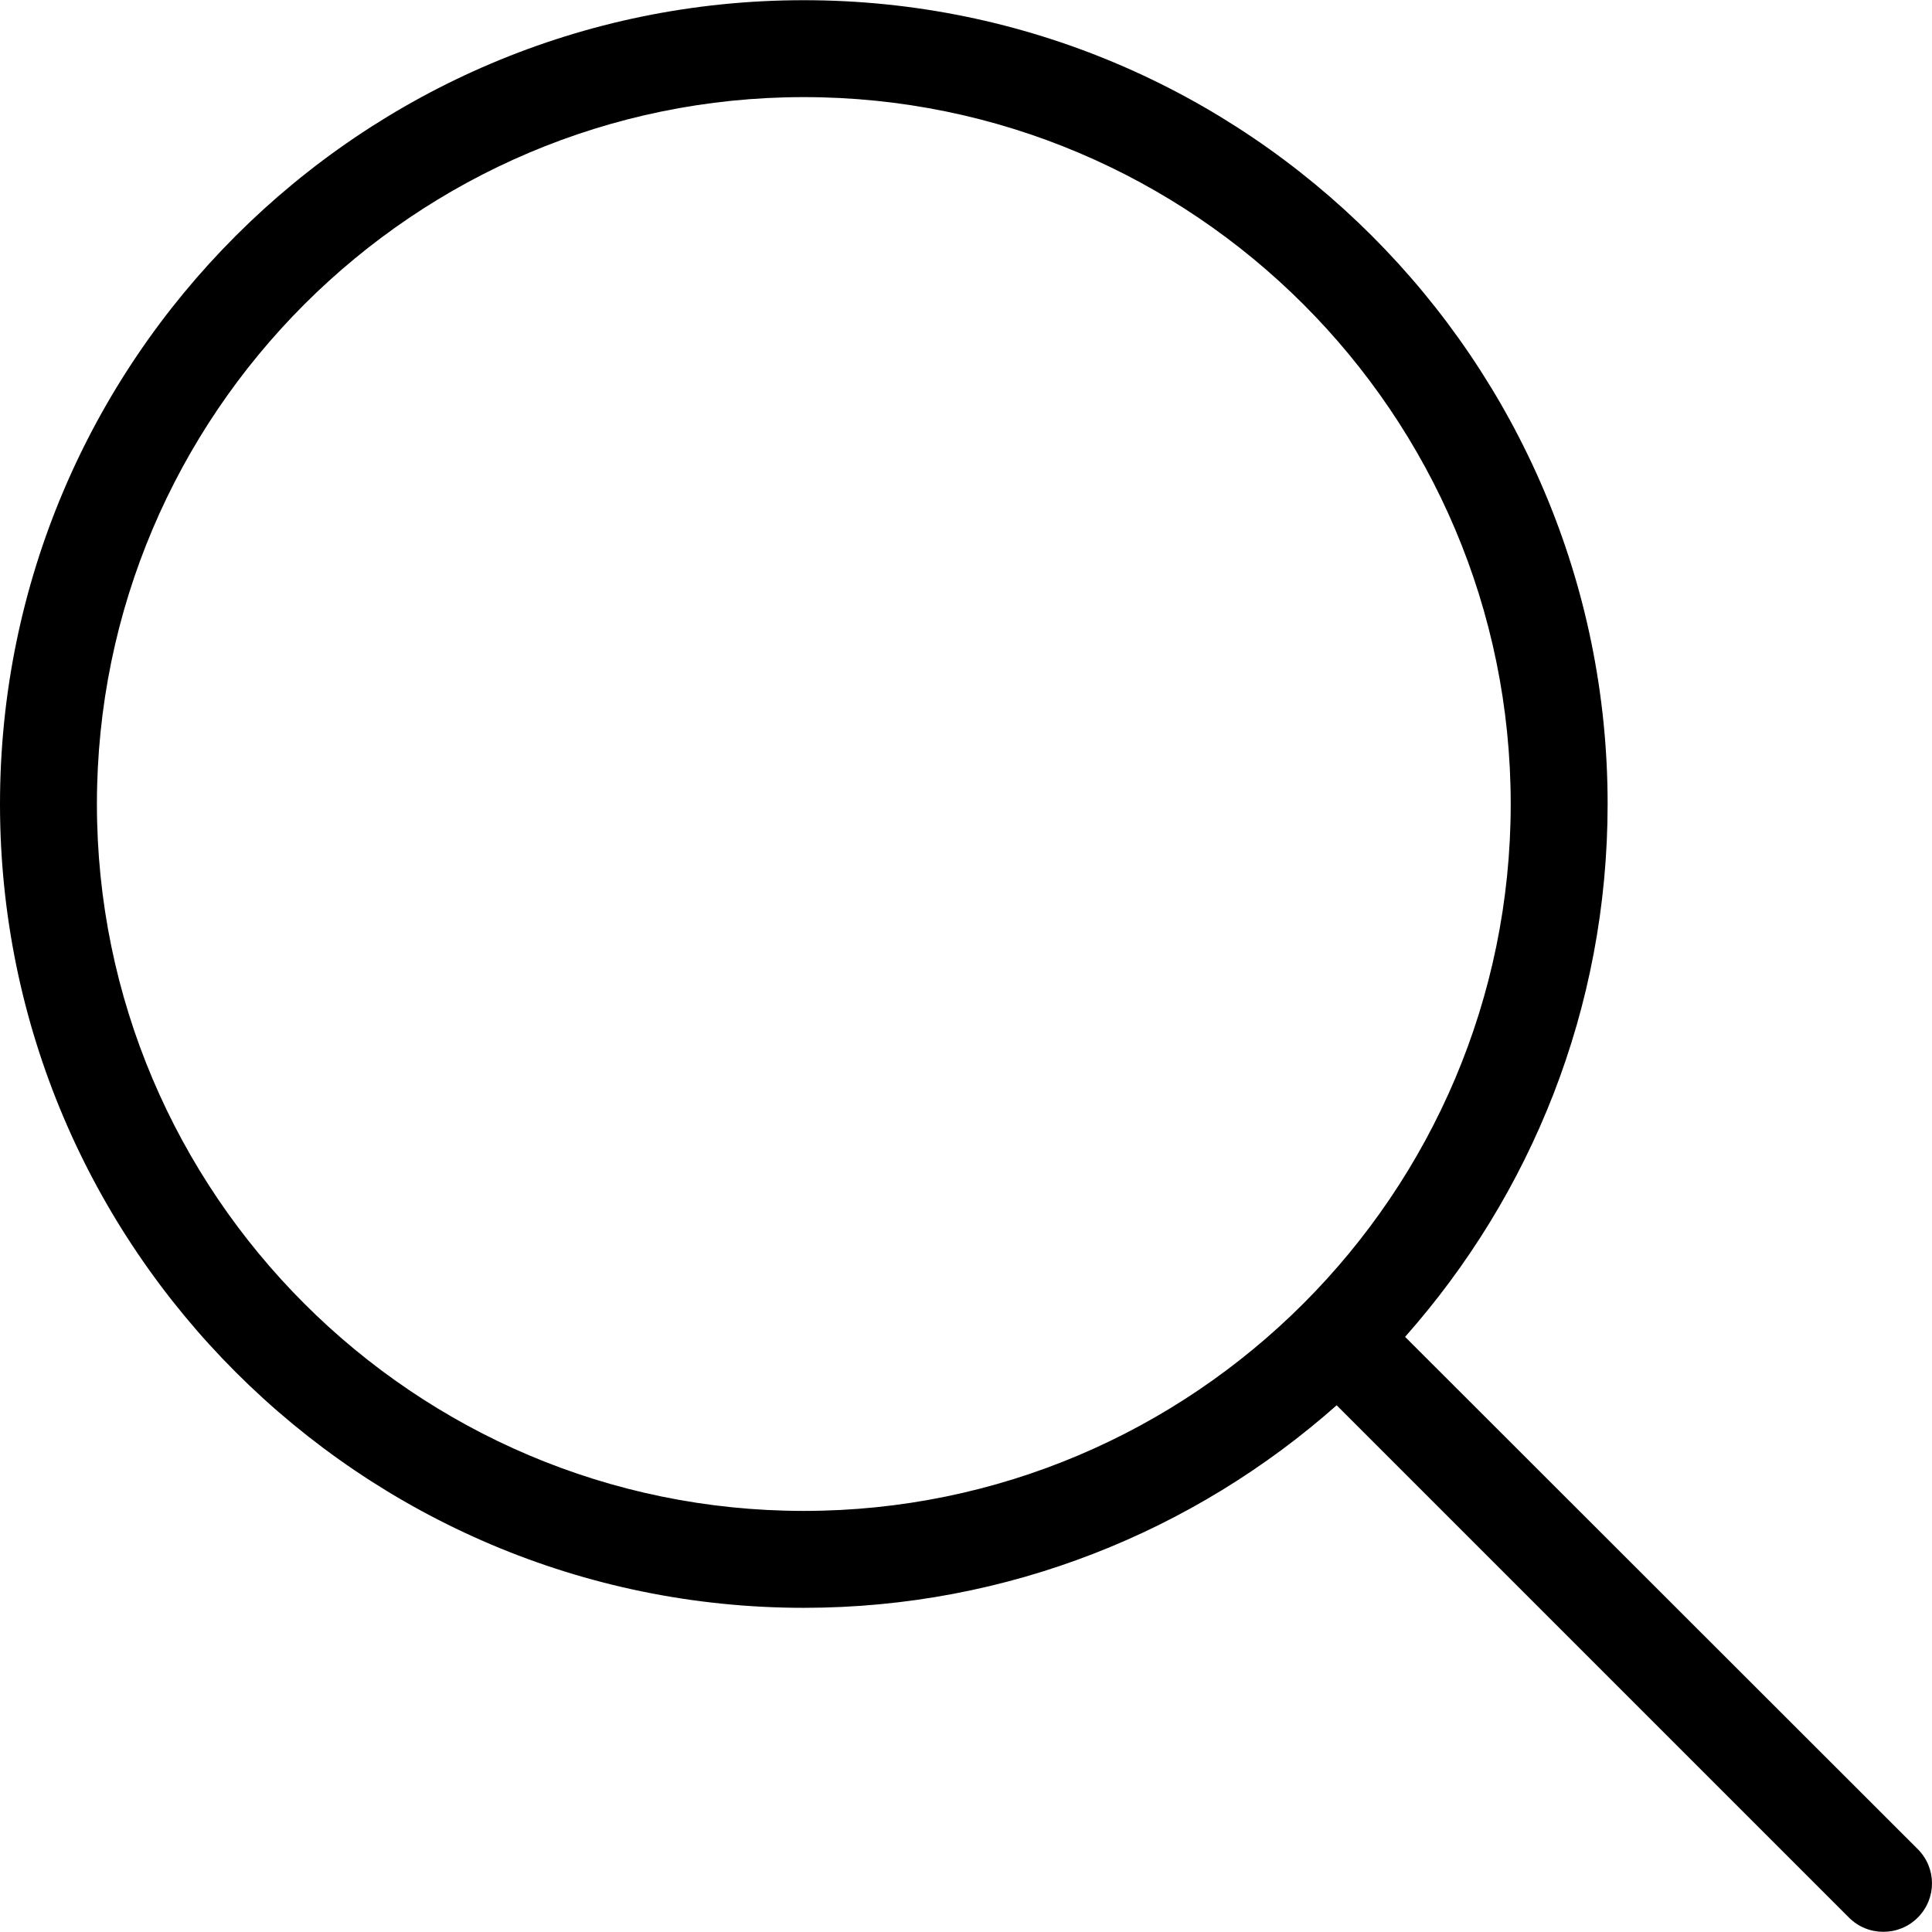
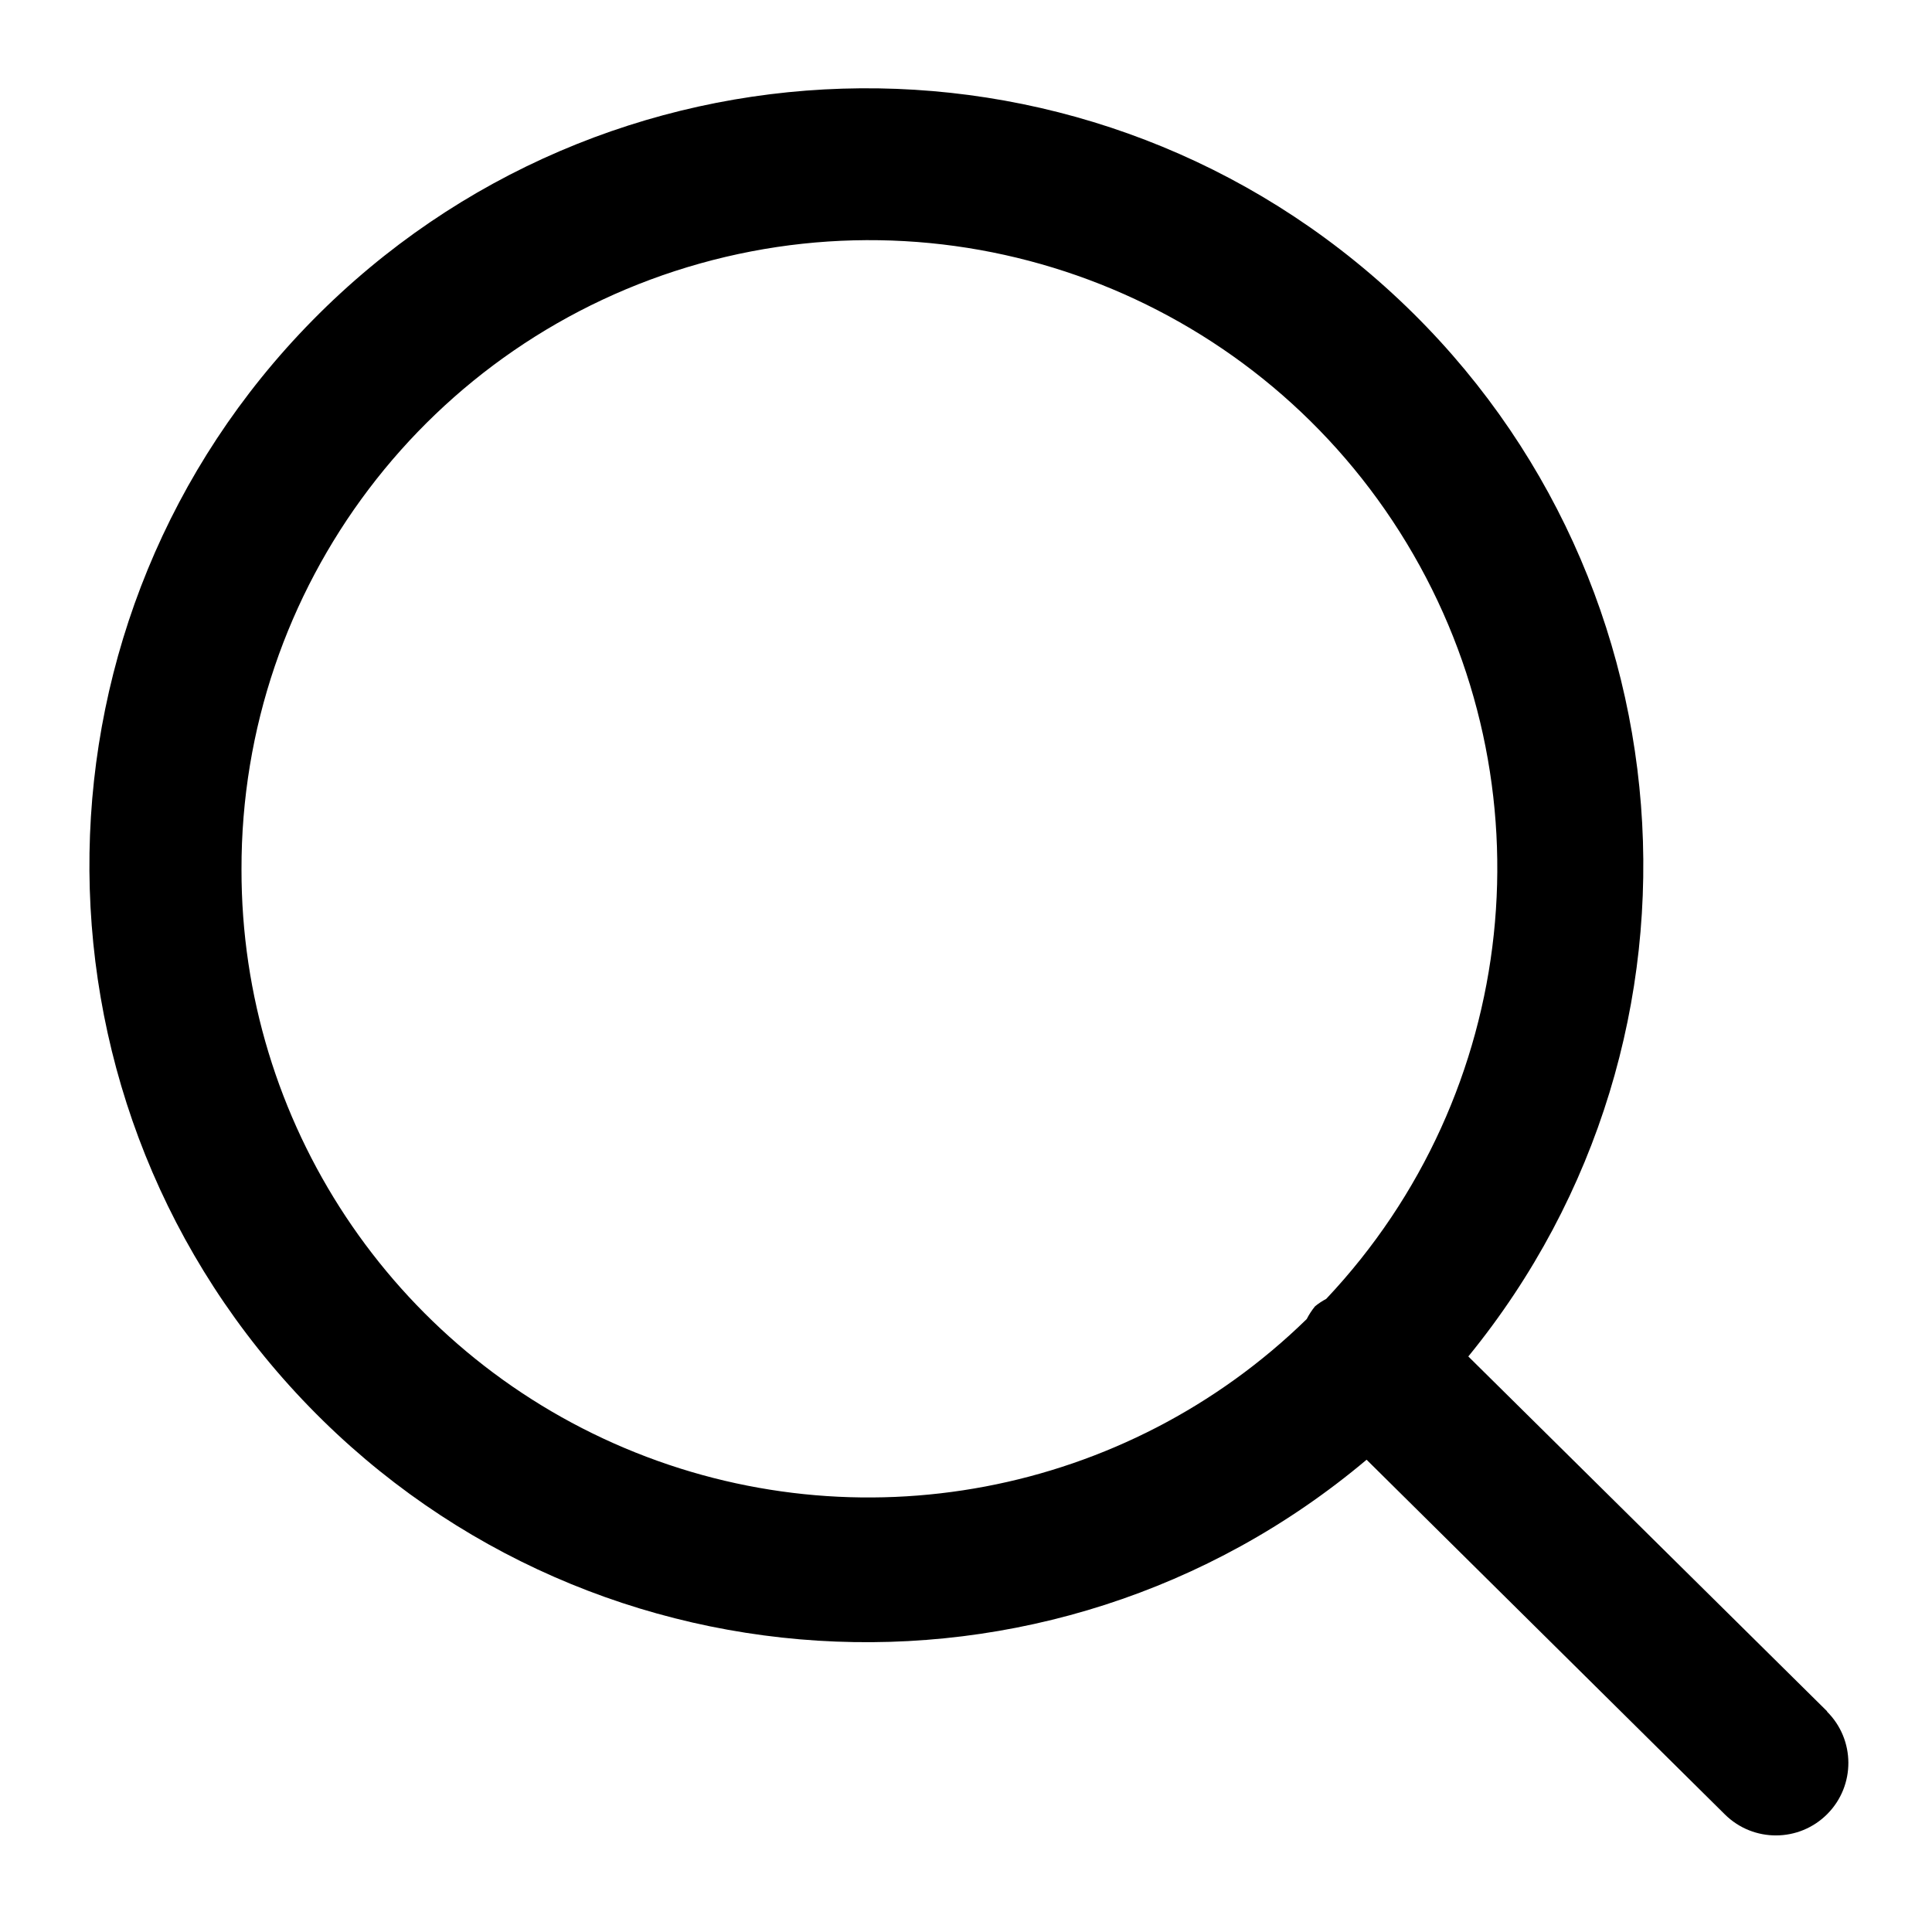
- <svg xmlns="http://www.w3.org/2000/svg" fill="#000000" height="800px" width="800px" version="1.1" id="Capa_1" viewBox="0 0 488.4 488.4" xml:space="preserve">
-   <g>
-     <g>
-       <path d="M0,203.25c0,112.1,91.2,203.2,203.2,203.2c51.6,0,98.8-19.4,134.7-51.2l129.5,129.5c2.4,2.4,5.5,3.6,8.7,3.6    s6.3-1.2,8.7-3.6c4.8-4.8,4.8-12.5,0-17.3l-129.6-129.5c31.8-35.9,51.2-83,51.2-134.7c0-112.1-91.2-203.2-203.2-203.2    S0,91.15,0,203.25z M381.9,203.25c0,98.5-80.2,178.7-178.7,178.7s-178.7-80.2-178.7-178.7s80.2-178.7,178.7-178.7    S381.9,104.65,381.9,203.25z" />
-     </g>
-   </g>
+ <svg xmlns="http://www.w3.org/2000/svg" rpl="" aria-hidden="true" fill="currentColor" height="16" icon-name="search-outline" viewBox="0 0 20 20" width="16">
+   <path d="M18.916 17.717 15.2 14.042a8.043 8.043 0 1 0-1.053 1.069l3.709 3.672a.75.75 0 0 0 1.056-1.066h.004ZM2.5 9a6.5 6.5 0 1 1 11.229 4.446.695.695 0 0 0-.116.077.752.752 0 0 0-.086.132A6.492 6.492 0 0 1 2.5 9Z" />
</svg>
